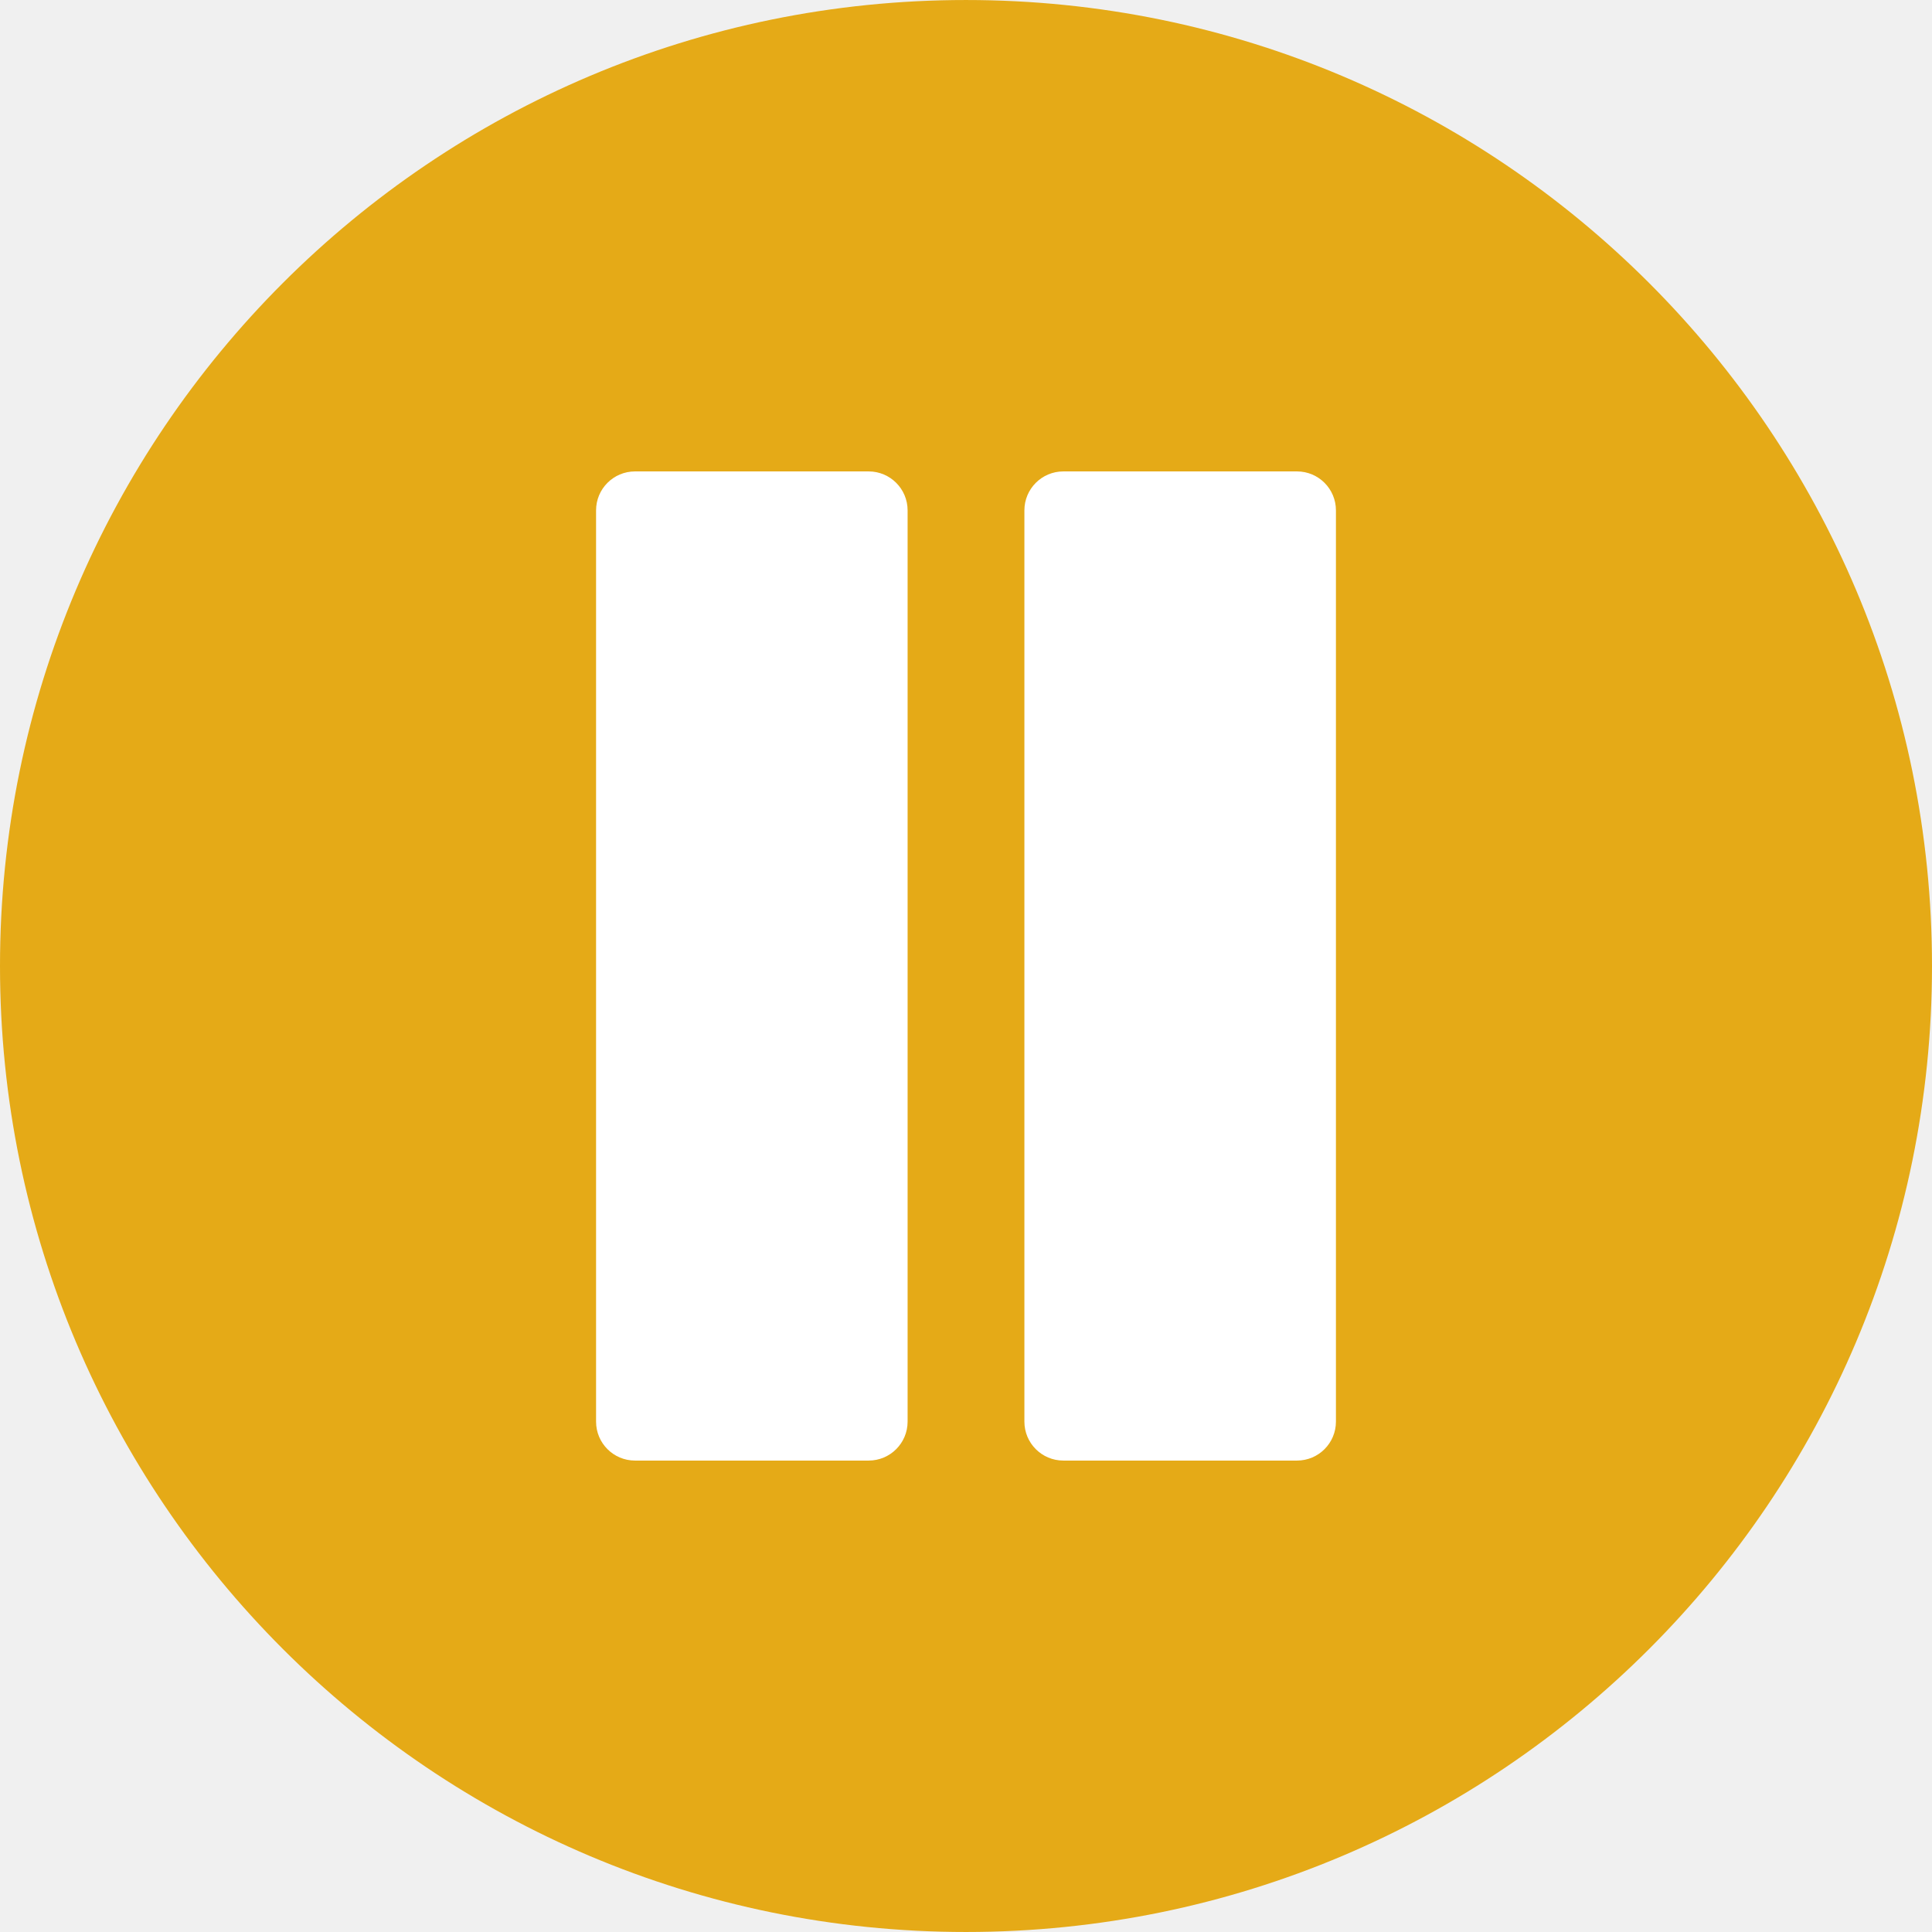
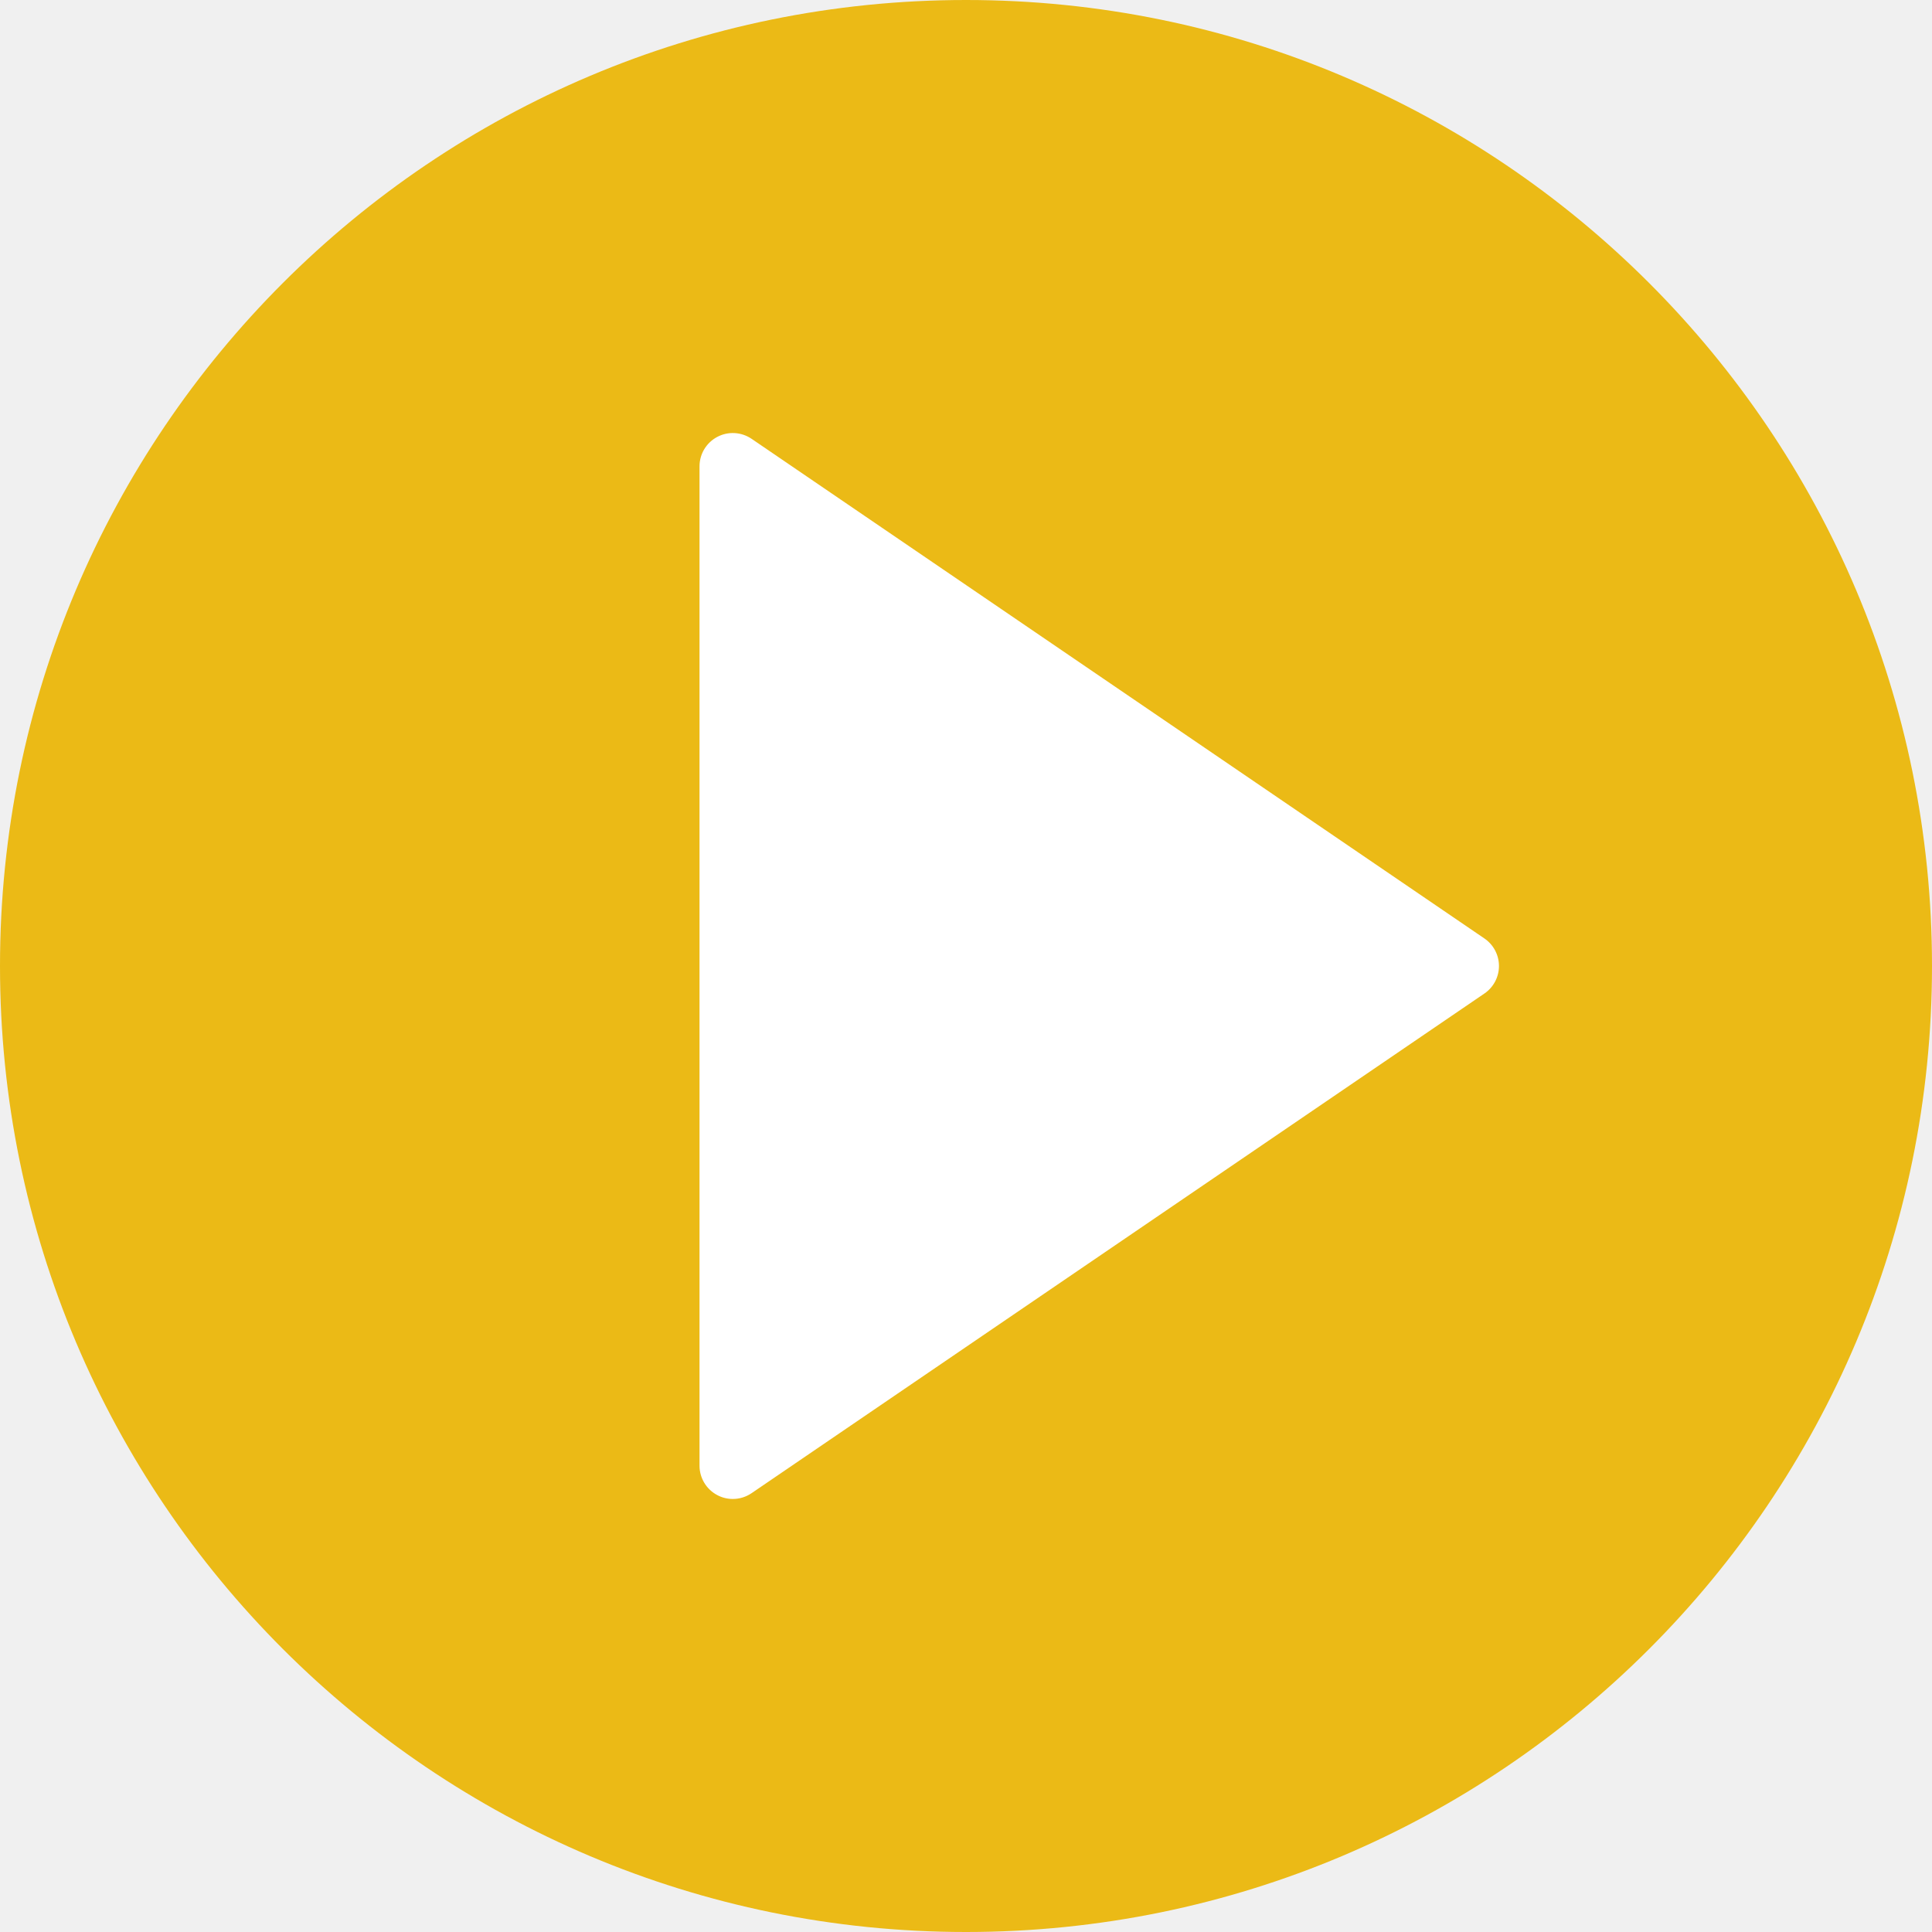
- <svg xmlns="http://www.w3.org/2000/svg" version="1.1" id="Layer_1" x="0px" y="0px" viewBox="0 0 496.158 496.158" style="enable-background:new 0 0 496.158 496.158;" xml:space="preserve">
-   <path style="fill:#E5AA17;" d="M496.158,248.085c0-137.021-111.07-248.082-248.076-248.082C111.07,0.002,0,111.062,0,248.085  c0,137.002,111.07,248.071,248.083,248.071C385.088,496.155,496.158,385.086,496.158,248.085z" />
+ <svg xmlns="http://www.w3.org/2000/svg" version="1.1" id="Capa_1" x="0px" y="0px" viewBox="0 0 58 58" style="enable-background:new 0 0 58 58;" xml:space="preserve">
+   <circle style="fill:#EBBA16;" cx="29" cy="29" r="29" />
  <g>
-     <path style="fill:#FFFFFF;" d="M223.082,121.066h-60.006c-5.523,0-10,4.479-10,10v234.024c0,5.523,4.477,10,10,10h60.006   c5.523,0,10-4.477,10-10V131.066C233.082,125.545,228.605,121.066,223.082,121.066z" />
-     <path style="fill:#FFFFFF;" d="M333.082,121.066h-60.006c-5.523,0-10,4.479-10,10v234.024c0,5.523,4.477,10,10,10h60.006   c5.523,0,10-4.477,10-10V131.066C343.082,125.545,338.605,121.066,333.082,121.066z" />
+     <polygon style="fill:#FFFFFF;" points="44,29 22,44 22,29.273 22,14  " />
+     <path style="fill:#FFFFFF;" d="M22,45c-0.16,0-0.321-0.038-0.467-0.116C21.205,44.711,21,44.371,21,44V14   c0-0.371,0.205-0.711,0.533-0.884c0.328-0.174,0.724-0.15,1.031,0.058l22,15C44.836,28.36,45,28.669,45,29s-0.164,0.64-0.437,0.826   l-22,15C22.394,44.941,22.197,45,22,45z M23,15.893v26.215L42.225,29L23,15.893z" />
  </g>
  <g>
</g>
  <g>
</g>
  <g>
</g>
  <g>
</g>
  <g>
</g>
  <g>
</g>
  <g>
</g>
  <g>
</g>
  <g>
</g>
  <g>
</g>
  <g>
</g>
  <g>
</g>
  <g>
</g>
  <g>
</g>
  <g>
</g>
</svg>
